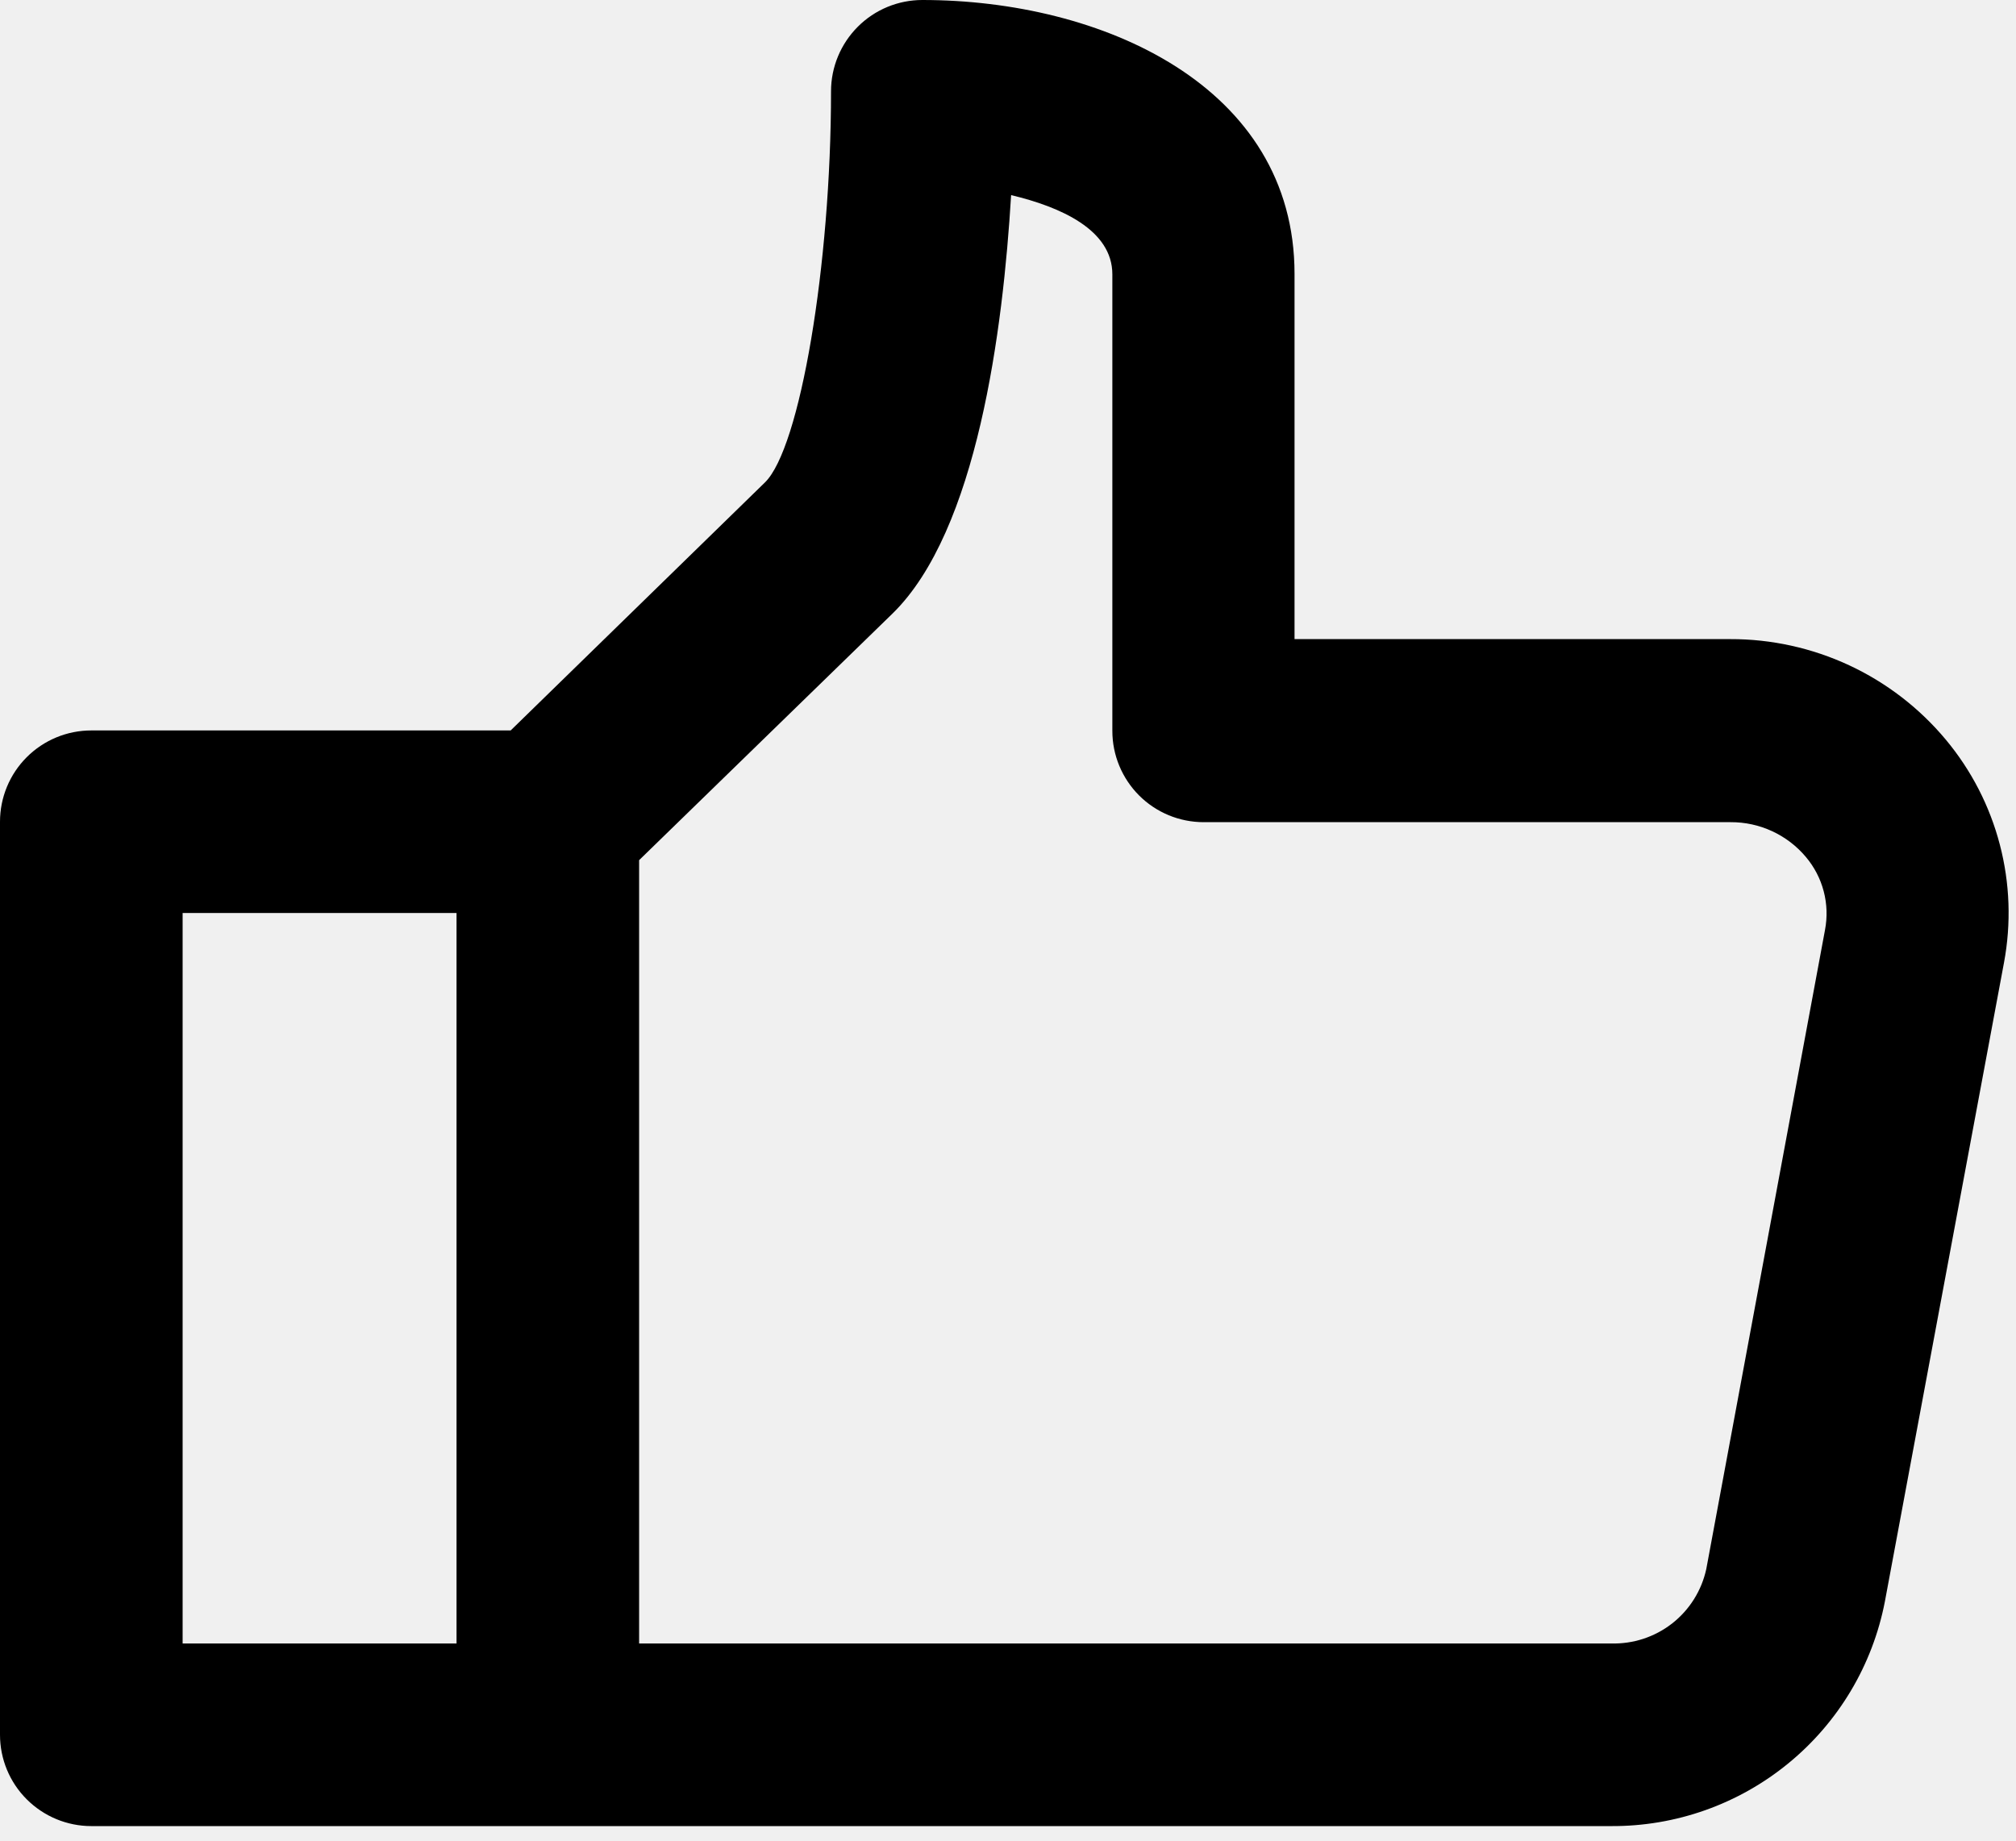
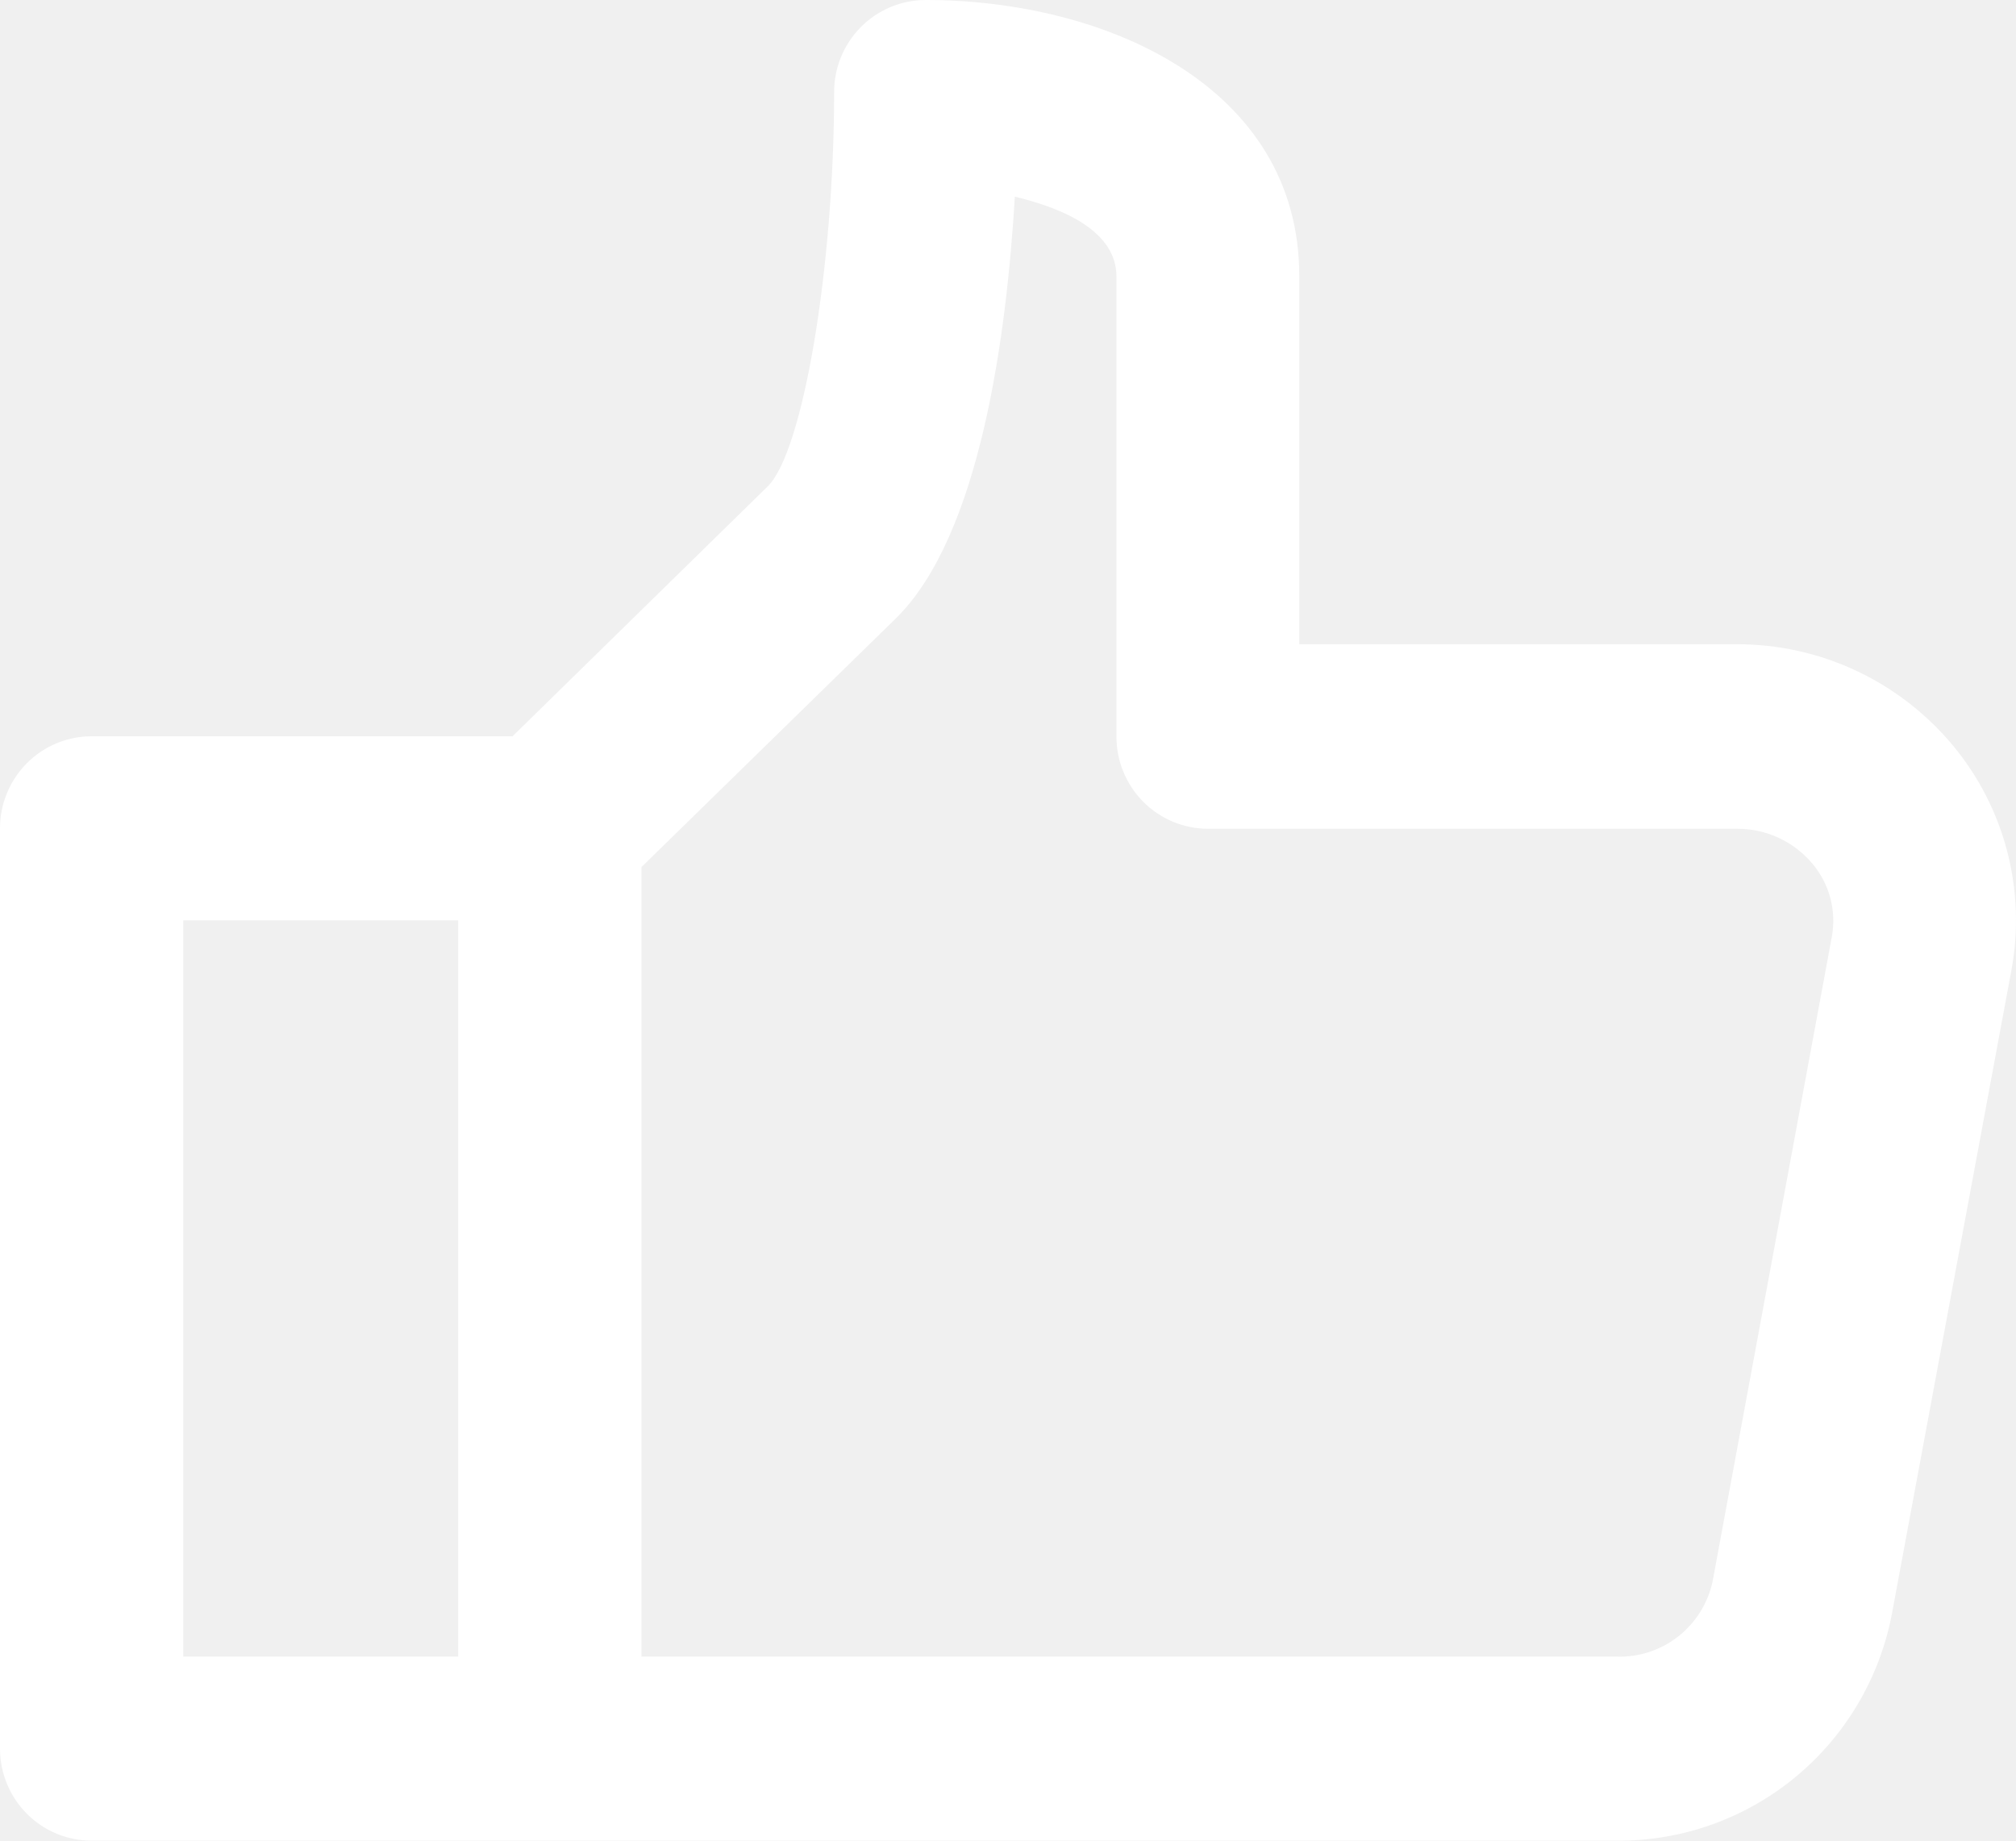
- <svg xmlns="http://www.w3.org/2000/svg" width="46" height="42" viewBox="0 0 46 42" fill="none">
-   <path d="M2.083 41.667H36.758C38.234 41.676 39.667 41.169 40.808 40.233C41.95 39.298 42.728 37.993 43.008 36.544L45.727 21.96C45.893 21.068 45.861 20.15 45.631 19.272C45.402 18.393 44.981 17.576 44.4 16.879C43.799 16.158 43.046 15.578 42.195 15.181C41.344 14.785 40.416 14.58 39.477 14.583H29.538V6.25C29.538 1.956 25.135 0 21.046 0C20.493 0 19.963 0.219 19.573 0.61C19.182 1.001 18.962 1.531 18.962 2.083C18.962 6.056 18.254 10.229 17.454 11.008L11.652 16.667H2.083C1.531 16.667 1.001 16.886 0.61 17.277C0.219 17.668 0 18.198 0 18.75V39.583C0 40.136 0.219 40.666 0.61 41.056C1.001 41.447 1.531 41.667 2.083 41.667ZM14.583 19.627L20.363 14.002C22.3 12.113 22.887 7.519 23.071 4.452C24.2 4.721 25.381 5.244 25.381 6.26V16.677C25.381 17.23 25.601 17.759 25.991 18.15C26.382 18.541 26.912 18.76 27.465 18.76H39.487C39.814 18.758 40.138 18.828 40.434 18.965C40.731 19.102 40.994 19.302 41.204 19.552C41.397 19.78 41.536 20.047 41.612 20.336C41.688 20.624 41.698 20.926 41.642 21.219L38.933 35.802C38.826 36.294 38.55 36.734 38.153 37.044C37.755 37.354 37.262 37.515 36.758 37.5H14.583V19.627ZM4.167 20.833H10.417V37.5H4.167V20.833Z" fill="black" />
+ <svg xmlns="http://www.w3.org/2000/svg" width="92" height="84" viewBox="0 0 92 84" fill="none">
+   <path d="M4.182 84H73.787C76.75 84.019 79.626 82.997 81.917 81.111C84.208 79.224 85.77 76.593 86.333 73.672L91.791 44.272C92.124 42.473 92.058 40.622 91.598 38.851C91.138 37.081 90.294 35.434 89.127 34.028C87.92 32.574 86.409 31.406 84.7 30.606C82.992 29.806 81.129 29.394 79.245 29.4H59.292V12.6C59.292 3.944 50.456 0 42.247 0C41.137 0 40.074 0.442 39.289 1.23C38.505 2.018 38.065 3.086 38.065 4.2C38.065 12.209 36.643 20.622 35.037 22.193L23.39 33.6H4.182C3.073 33.6 2.009 34.042 1.225 34.83C0.441 35.618 0 36.686 0 37.8V79.8C0 80.914 0.441 81.982 1.225 82.77C2.009 83.557 3.073 84 4.182 84ZM29.274 39.568L40.875 28.228C44.764 24.419 45.944 15.158 46.312 8.975C48.578 9.517 50.949 10.571 50.949 12.621V33.621C50.949 34.735 51.39 35.803 52.174 36.591C52.959 37.378 54.022 37.821 55.131 37.821H79.266C79.921 37.816 80.57 37.957 81.166 38.233C81.762 38.508 82.289 38.913 82.712 39.417C83.099 39.876 83.378 40.415 83.53 40.997C83.682 41.578 83.703 42.187 83.59 42.777L78.153 72.177C77.938 73.169 77.383 74.055 76.586 74.68C75.789 75.306 74.798 75.631 73.787 75.6H29.274V39.568ZM8.364 42H20.91V75.6H8.364V42Z" fill="white" />
</svg>
